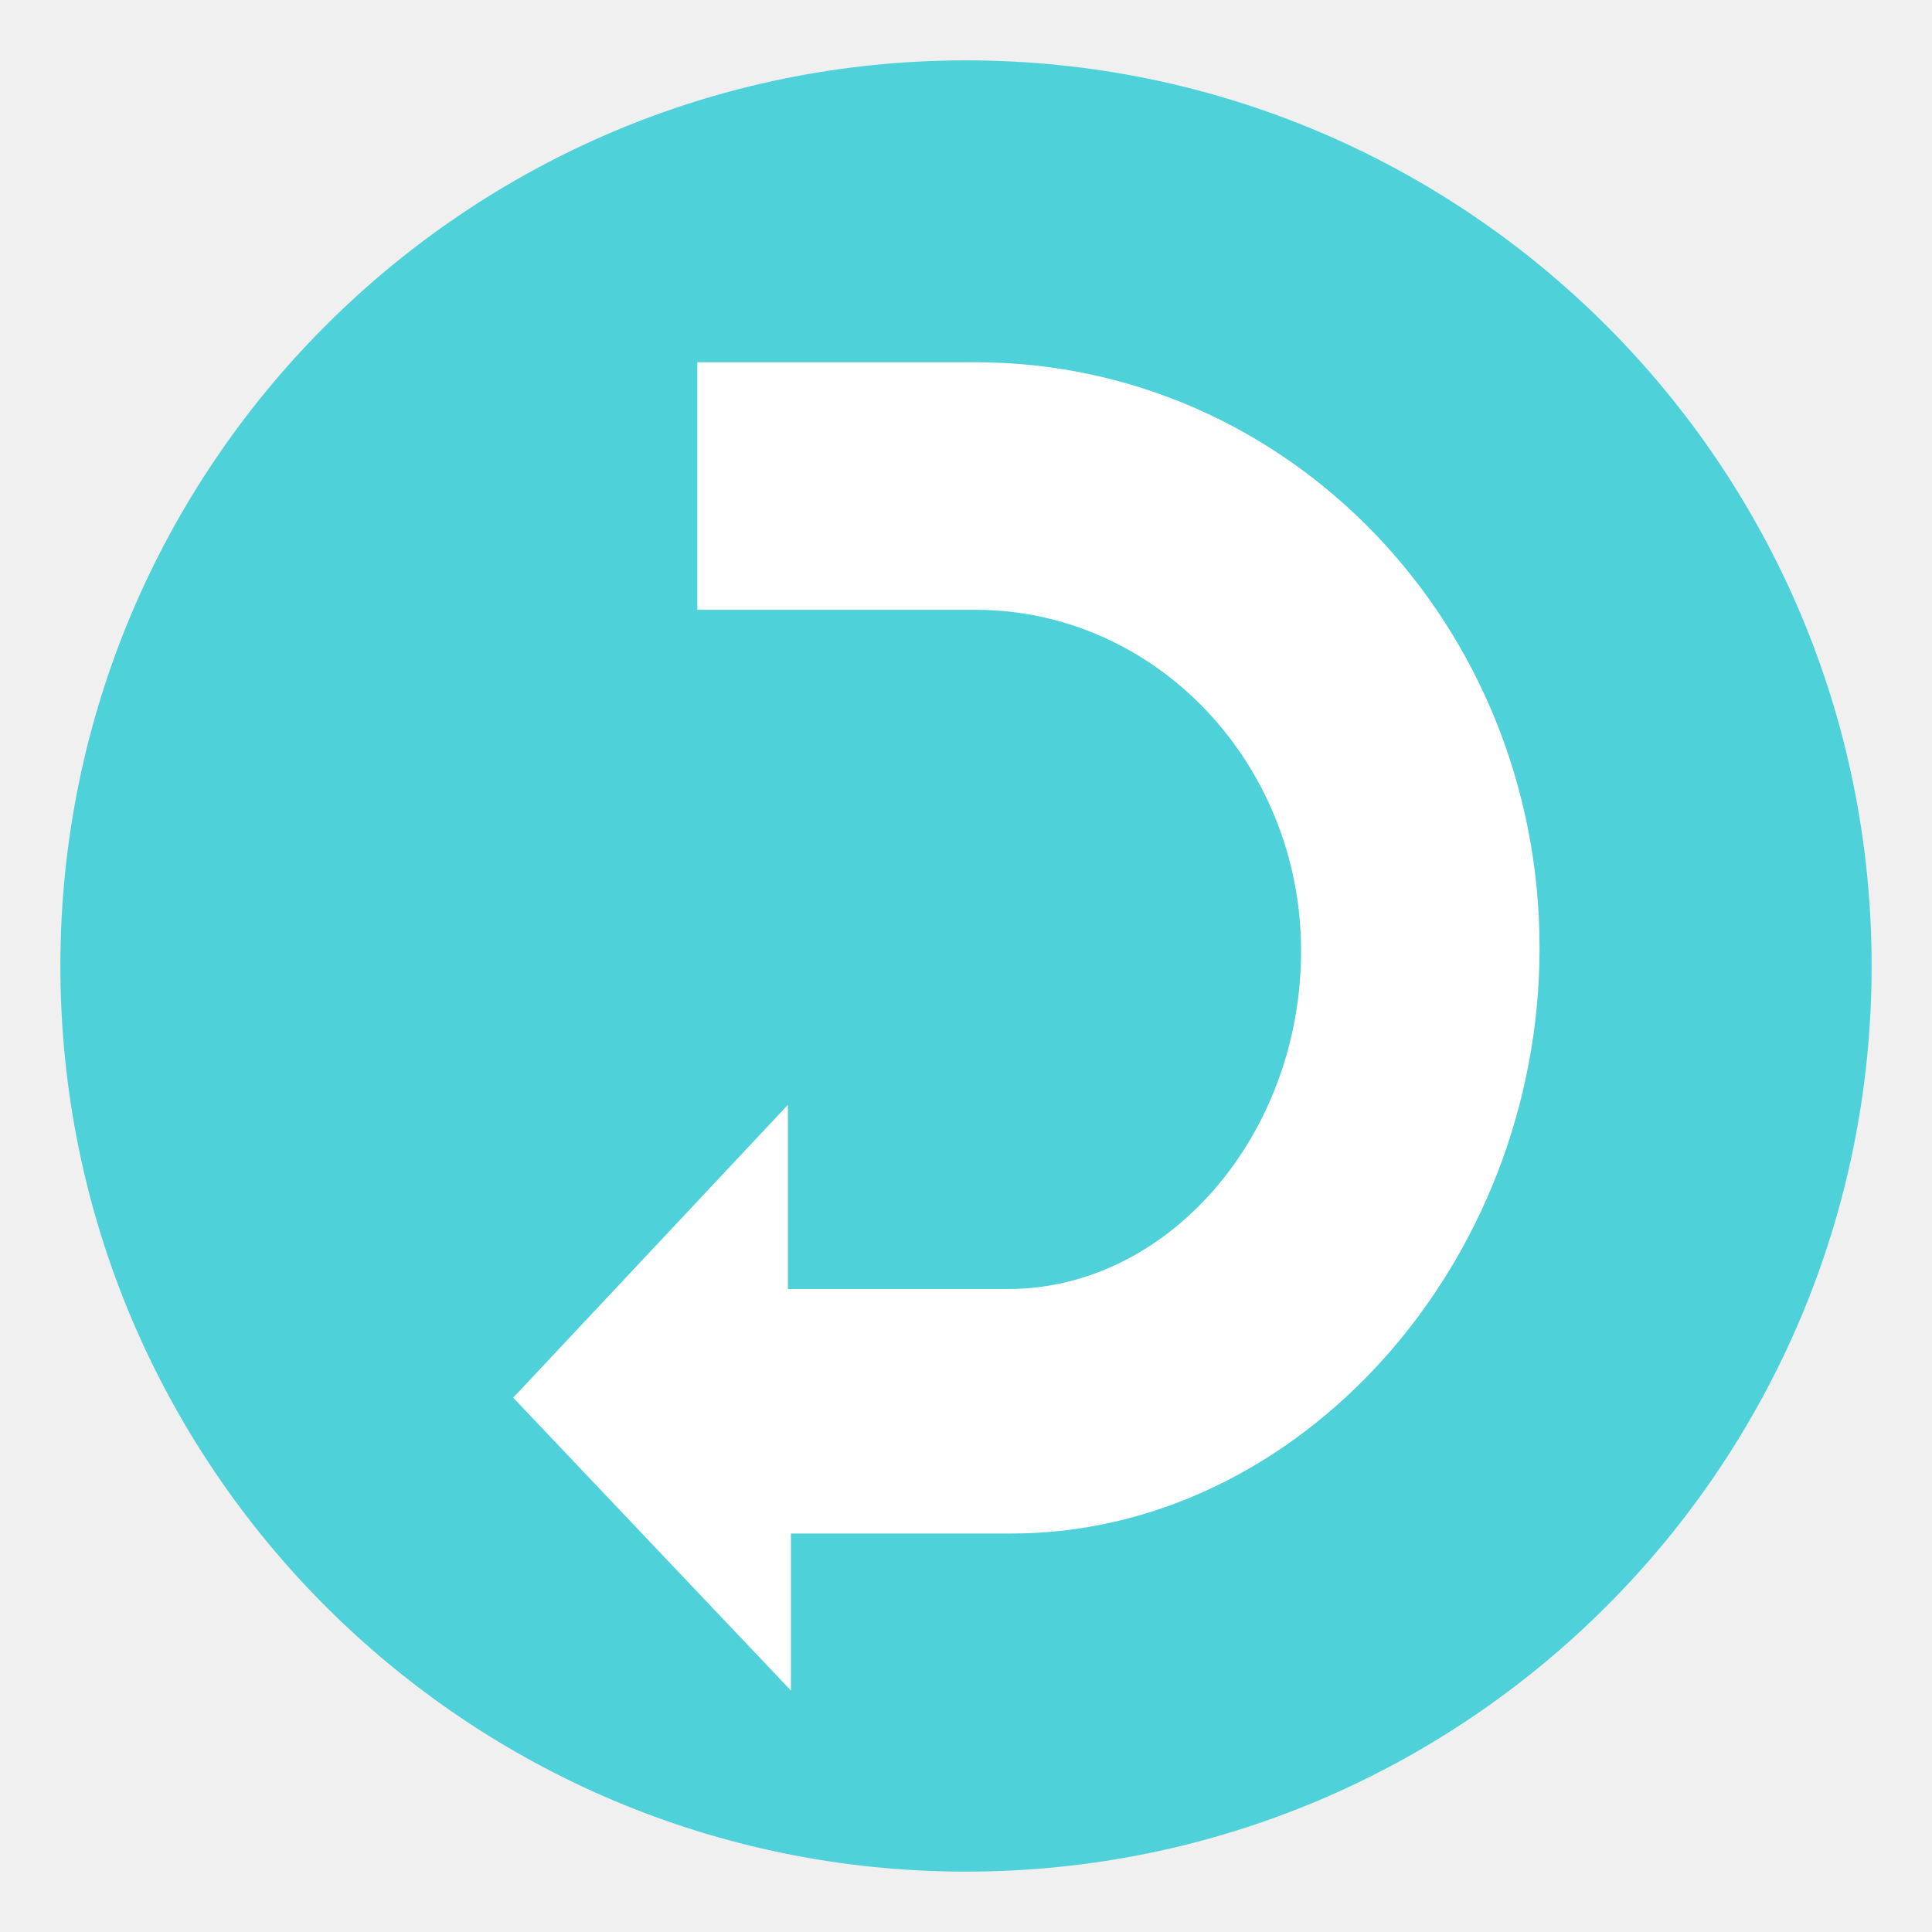
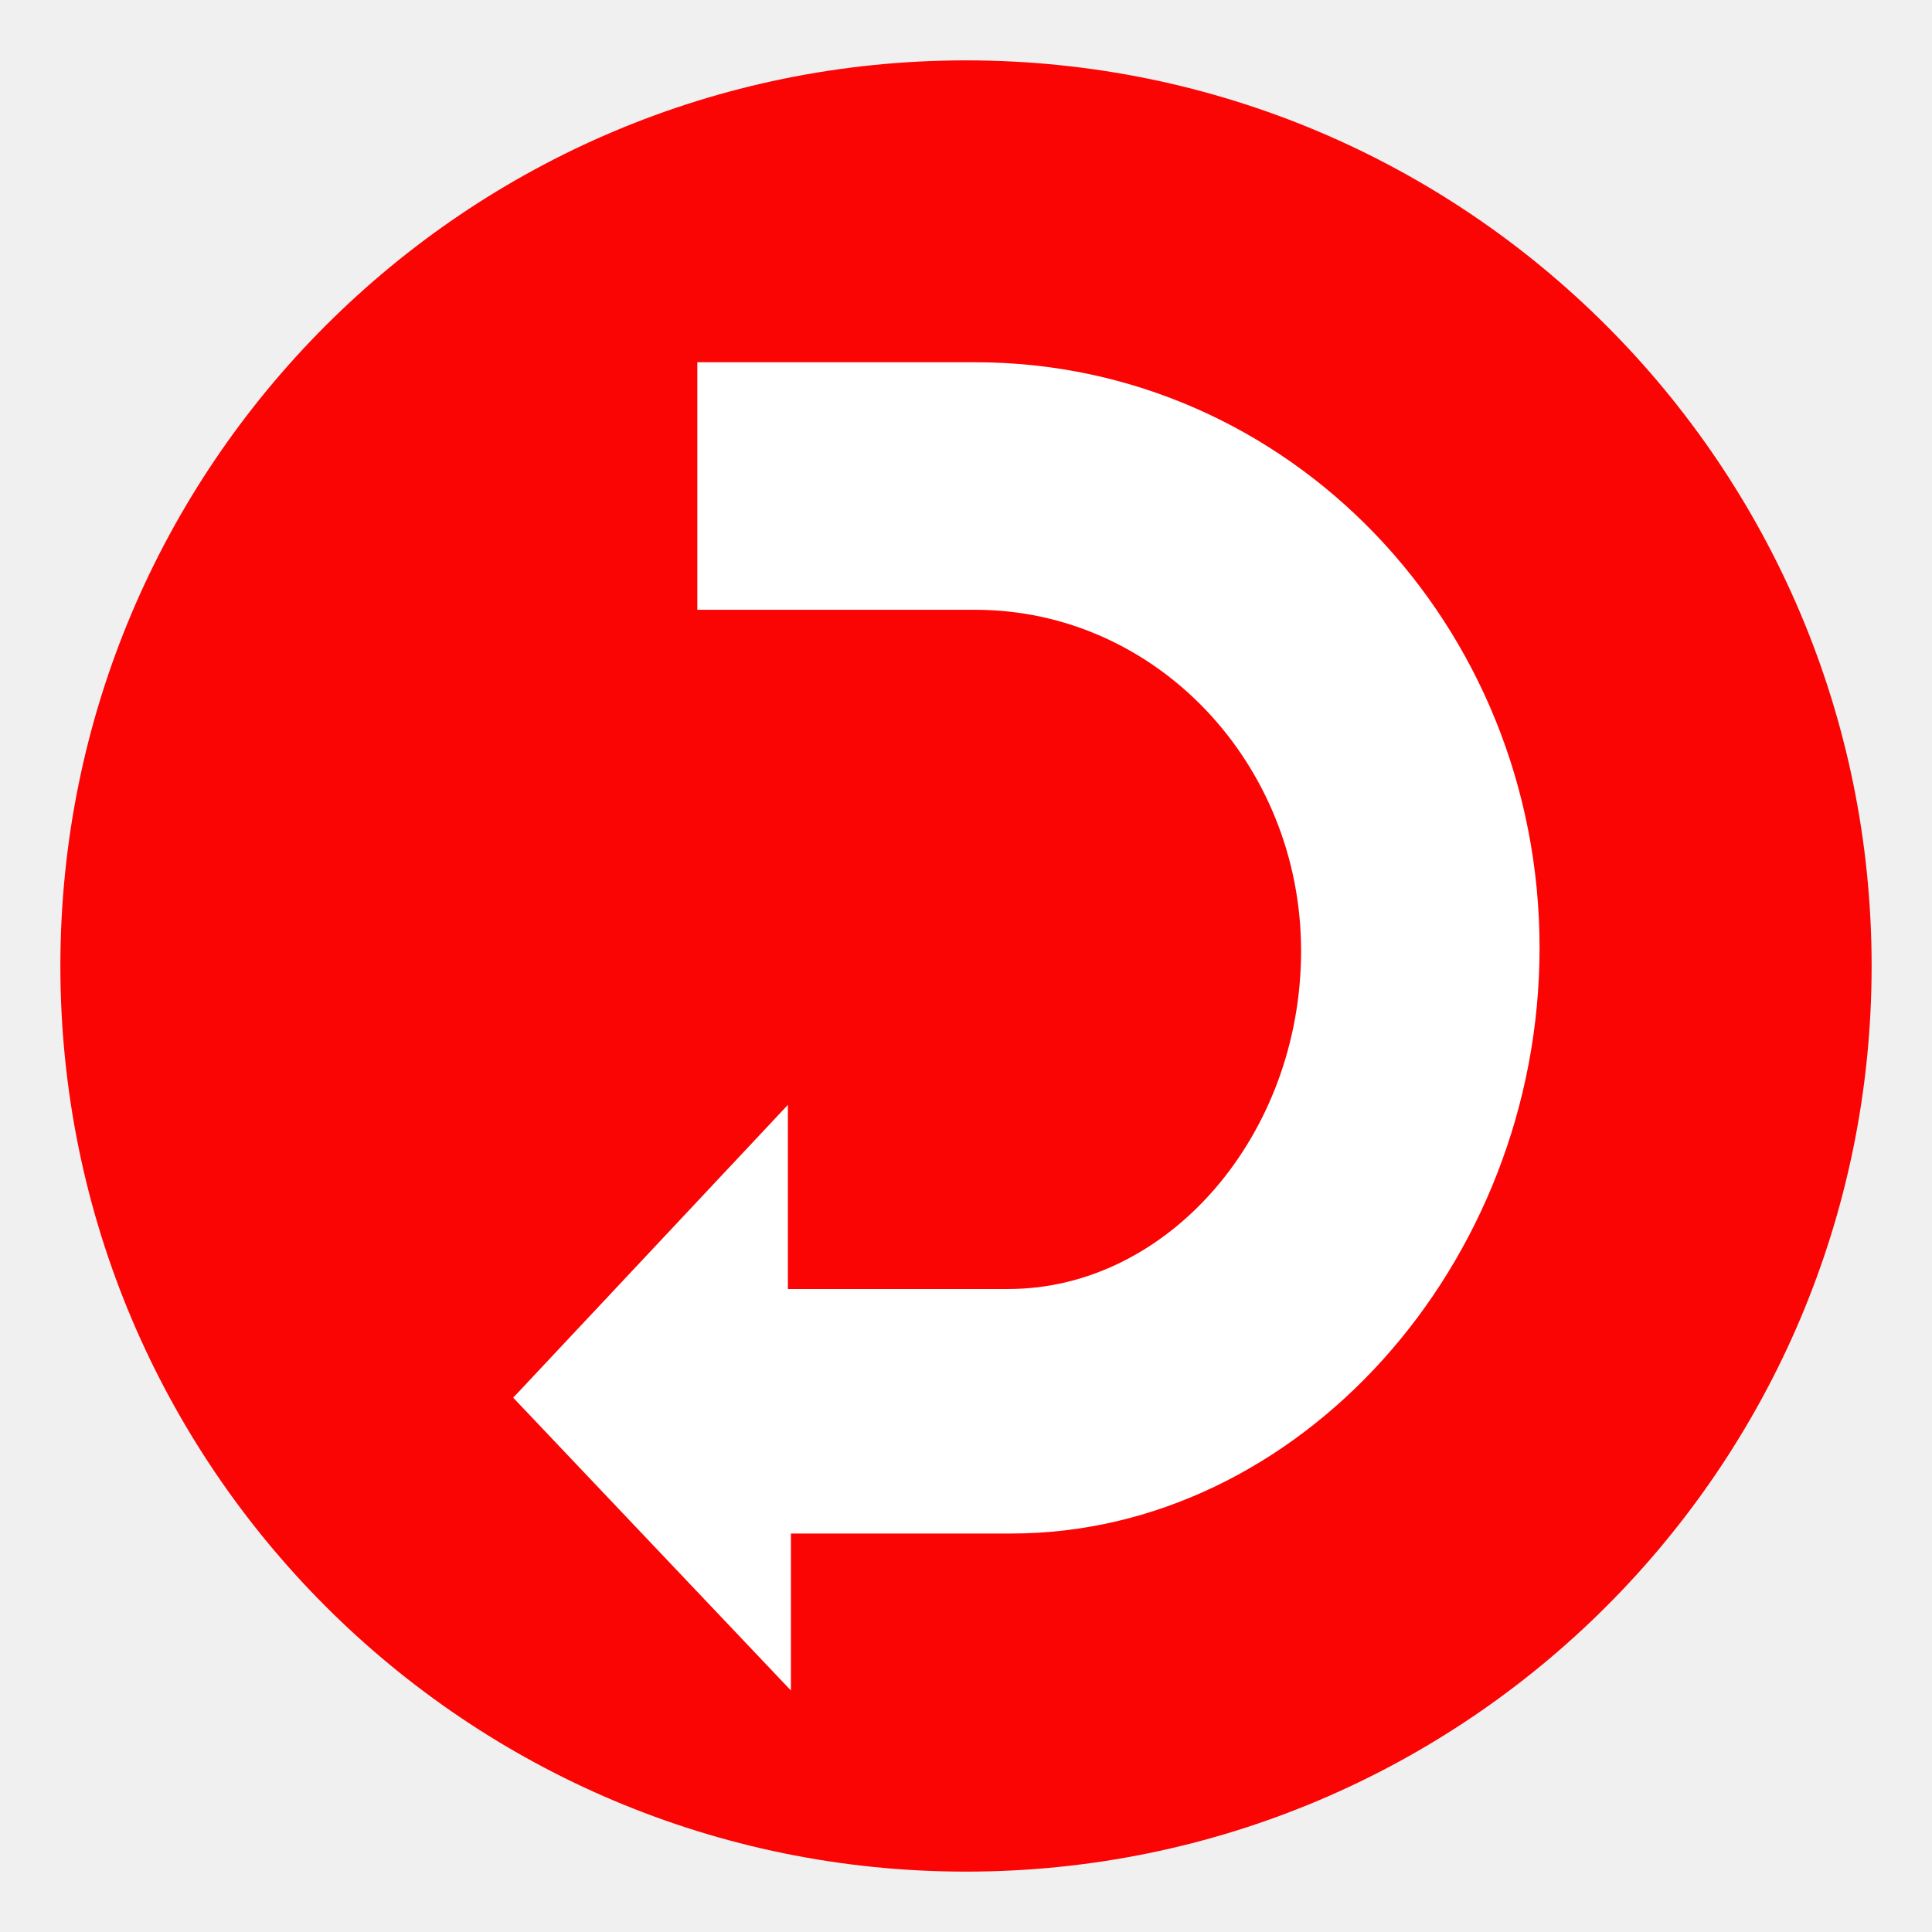
<svg xmlns="http://www.w3.org/2000/svg" width="64px" height="64px" viewBox="0 0 64 64" aria-hidden="true" role="img" class="iconify iconify--emojione" preserveAspectRatio="xMidYMid meet" fill="#000000">
  <g id="SVGRepo_bgCarrier" stroke-width="0" />
  <g id="SVGRepo_tracerCarrier" stroke-linecap="round" stroke-linejoin="round" />
  <g id="SVGRepo_iconCarrier">
-     <circle cx="32" cy="32" r="30" fill="#4fd1d9" />
+     <circle cx="32" cy="32" r="30" fill="#fb0404" />
    <path d="M17 46.3l9.1-9.7v6.1h7.3c5.3 0 9.7-5.1 9.7-11.2c0-6.2-4.8-11.3-10.8-11.3h-9.2V12h9.2C42.7 12 51 20.7 51 31.4c0 10.5-8 19.4-17.5 19.4h-7.3V56L17 46.3z" fill="#ffffff" />
  </g>
</svg>
